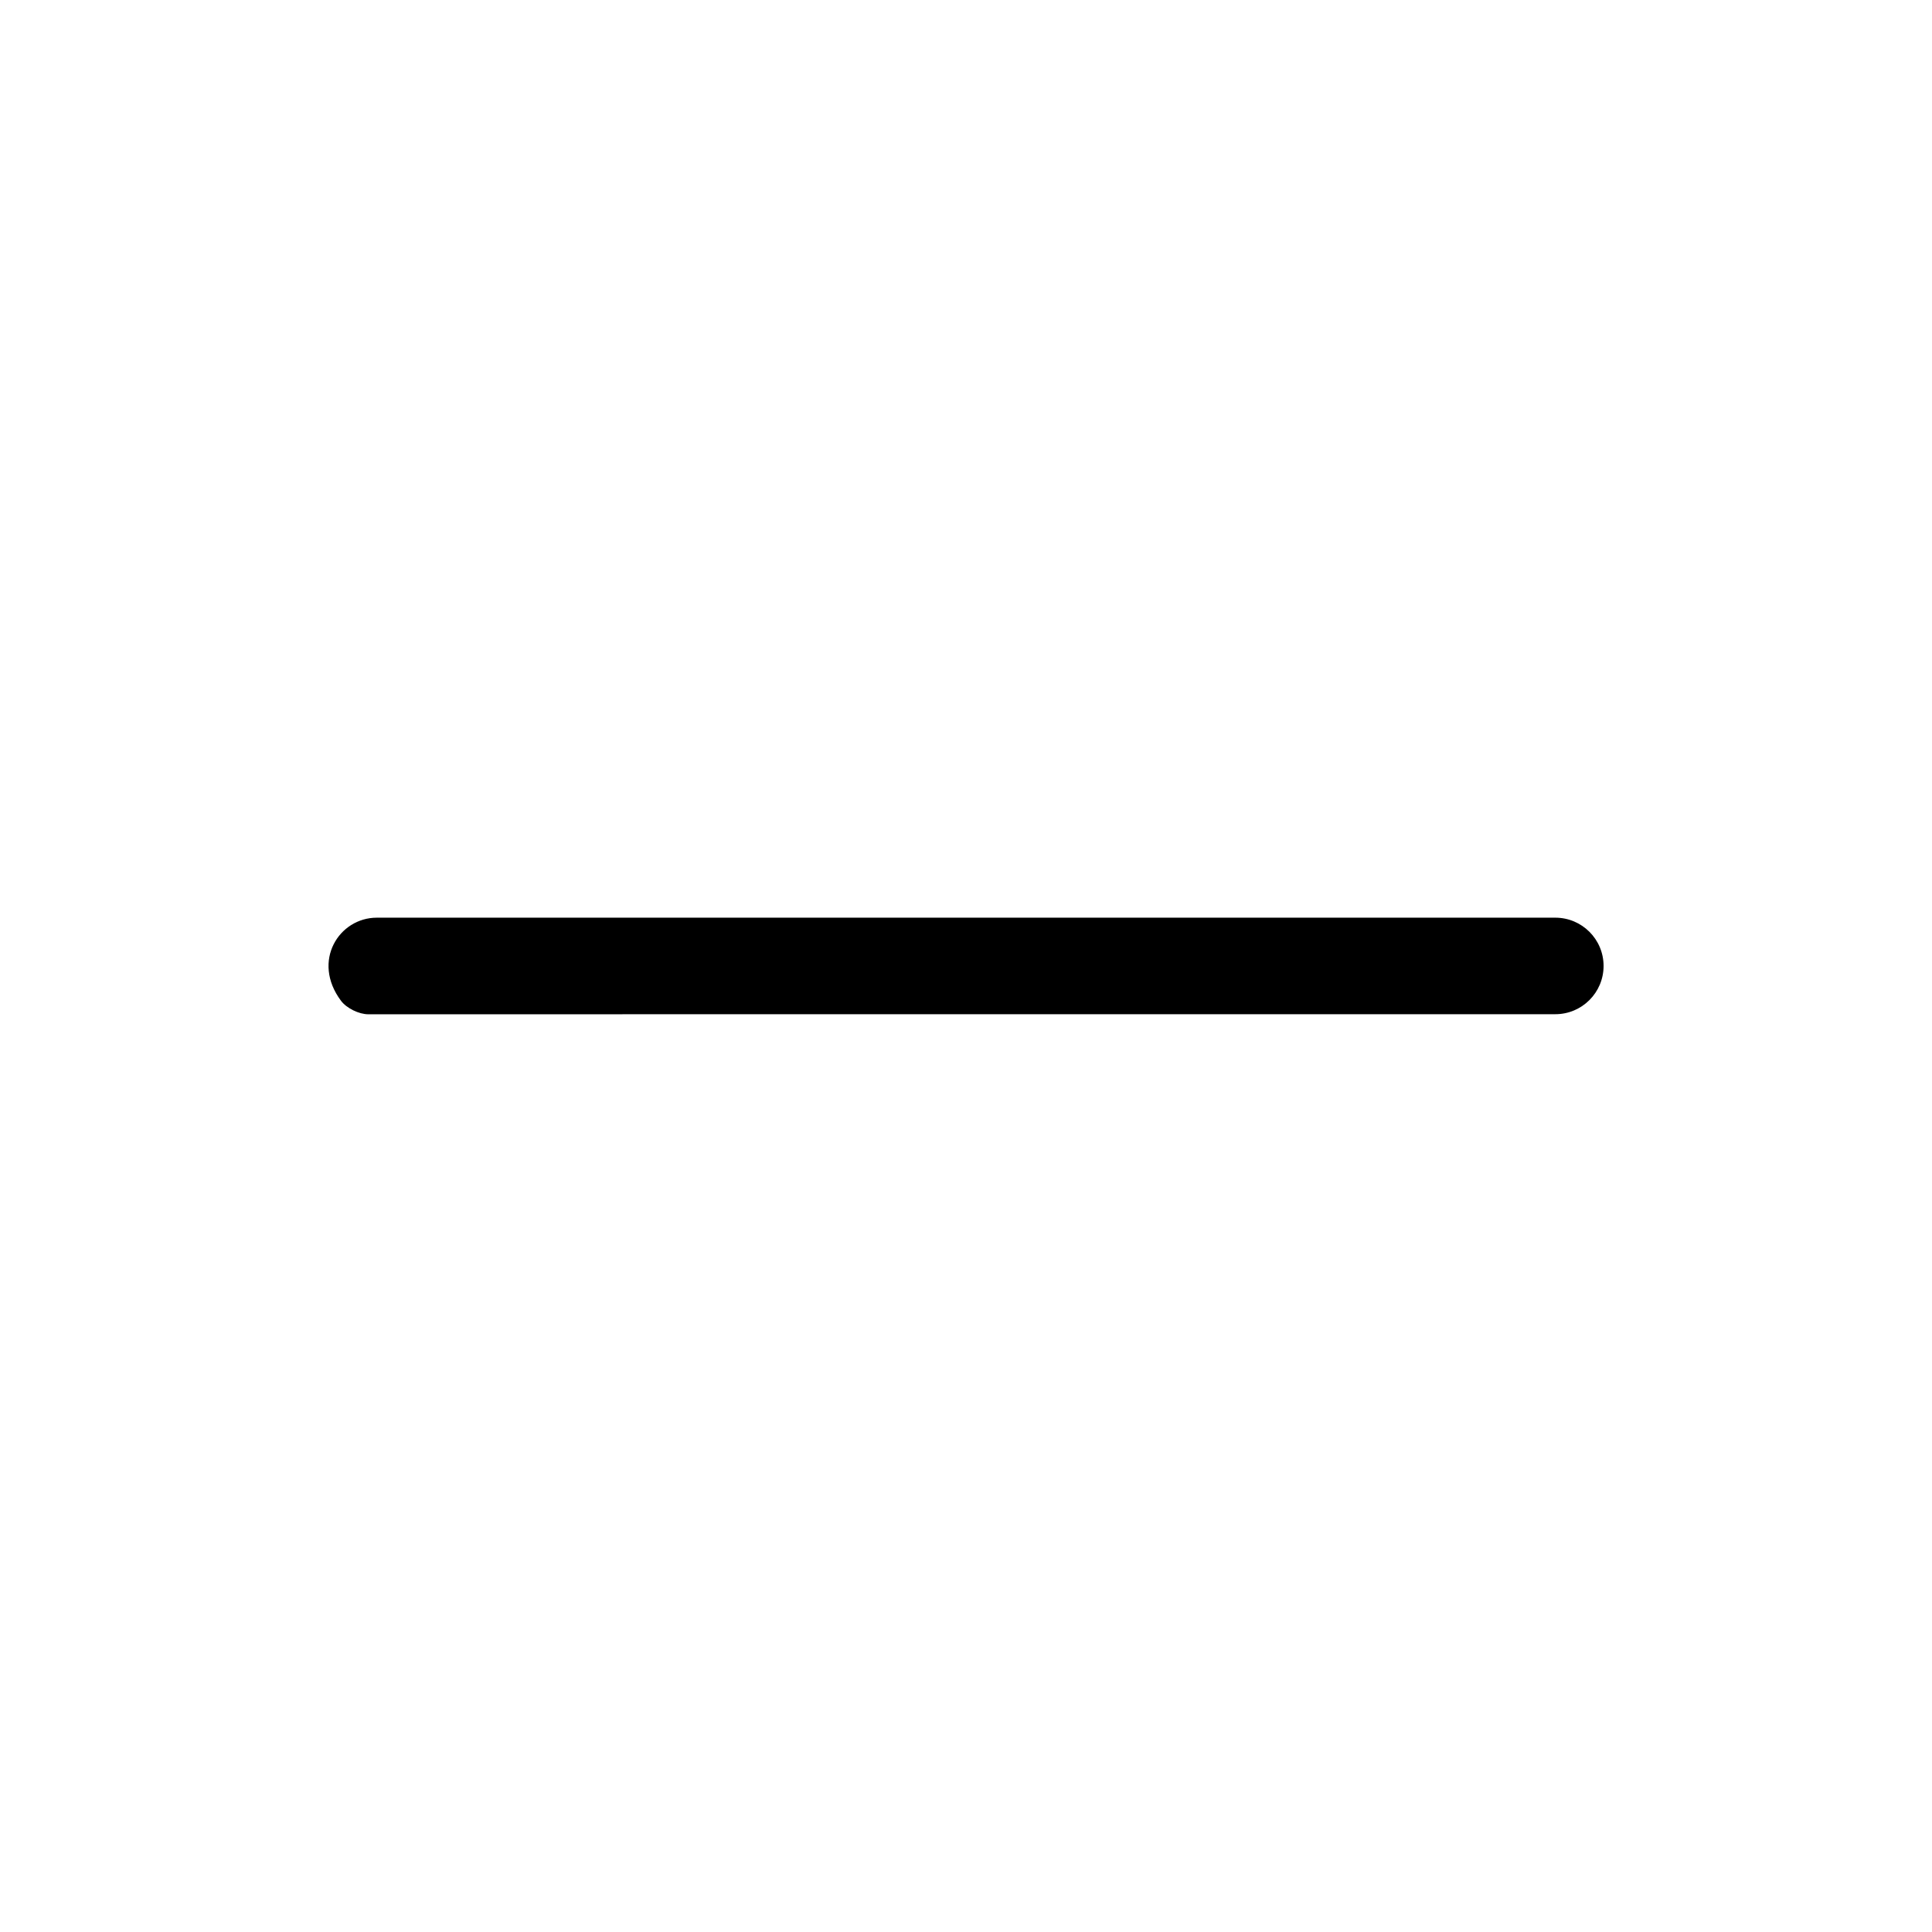
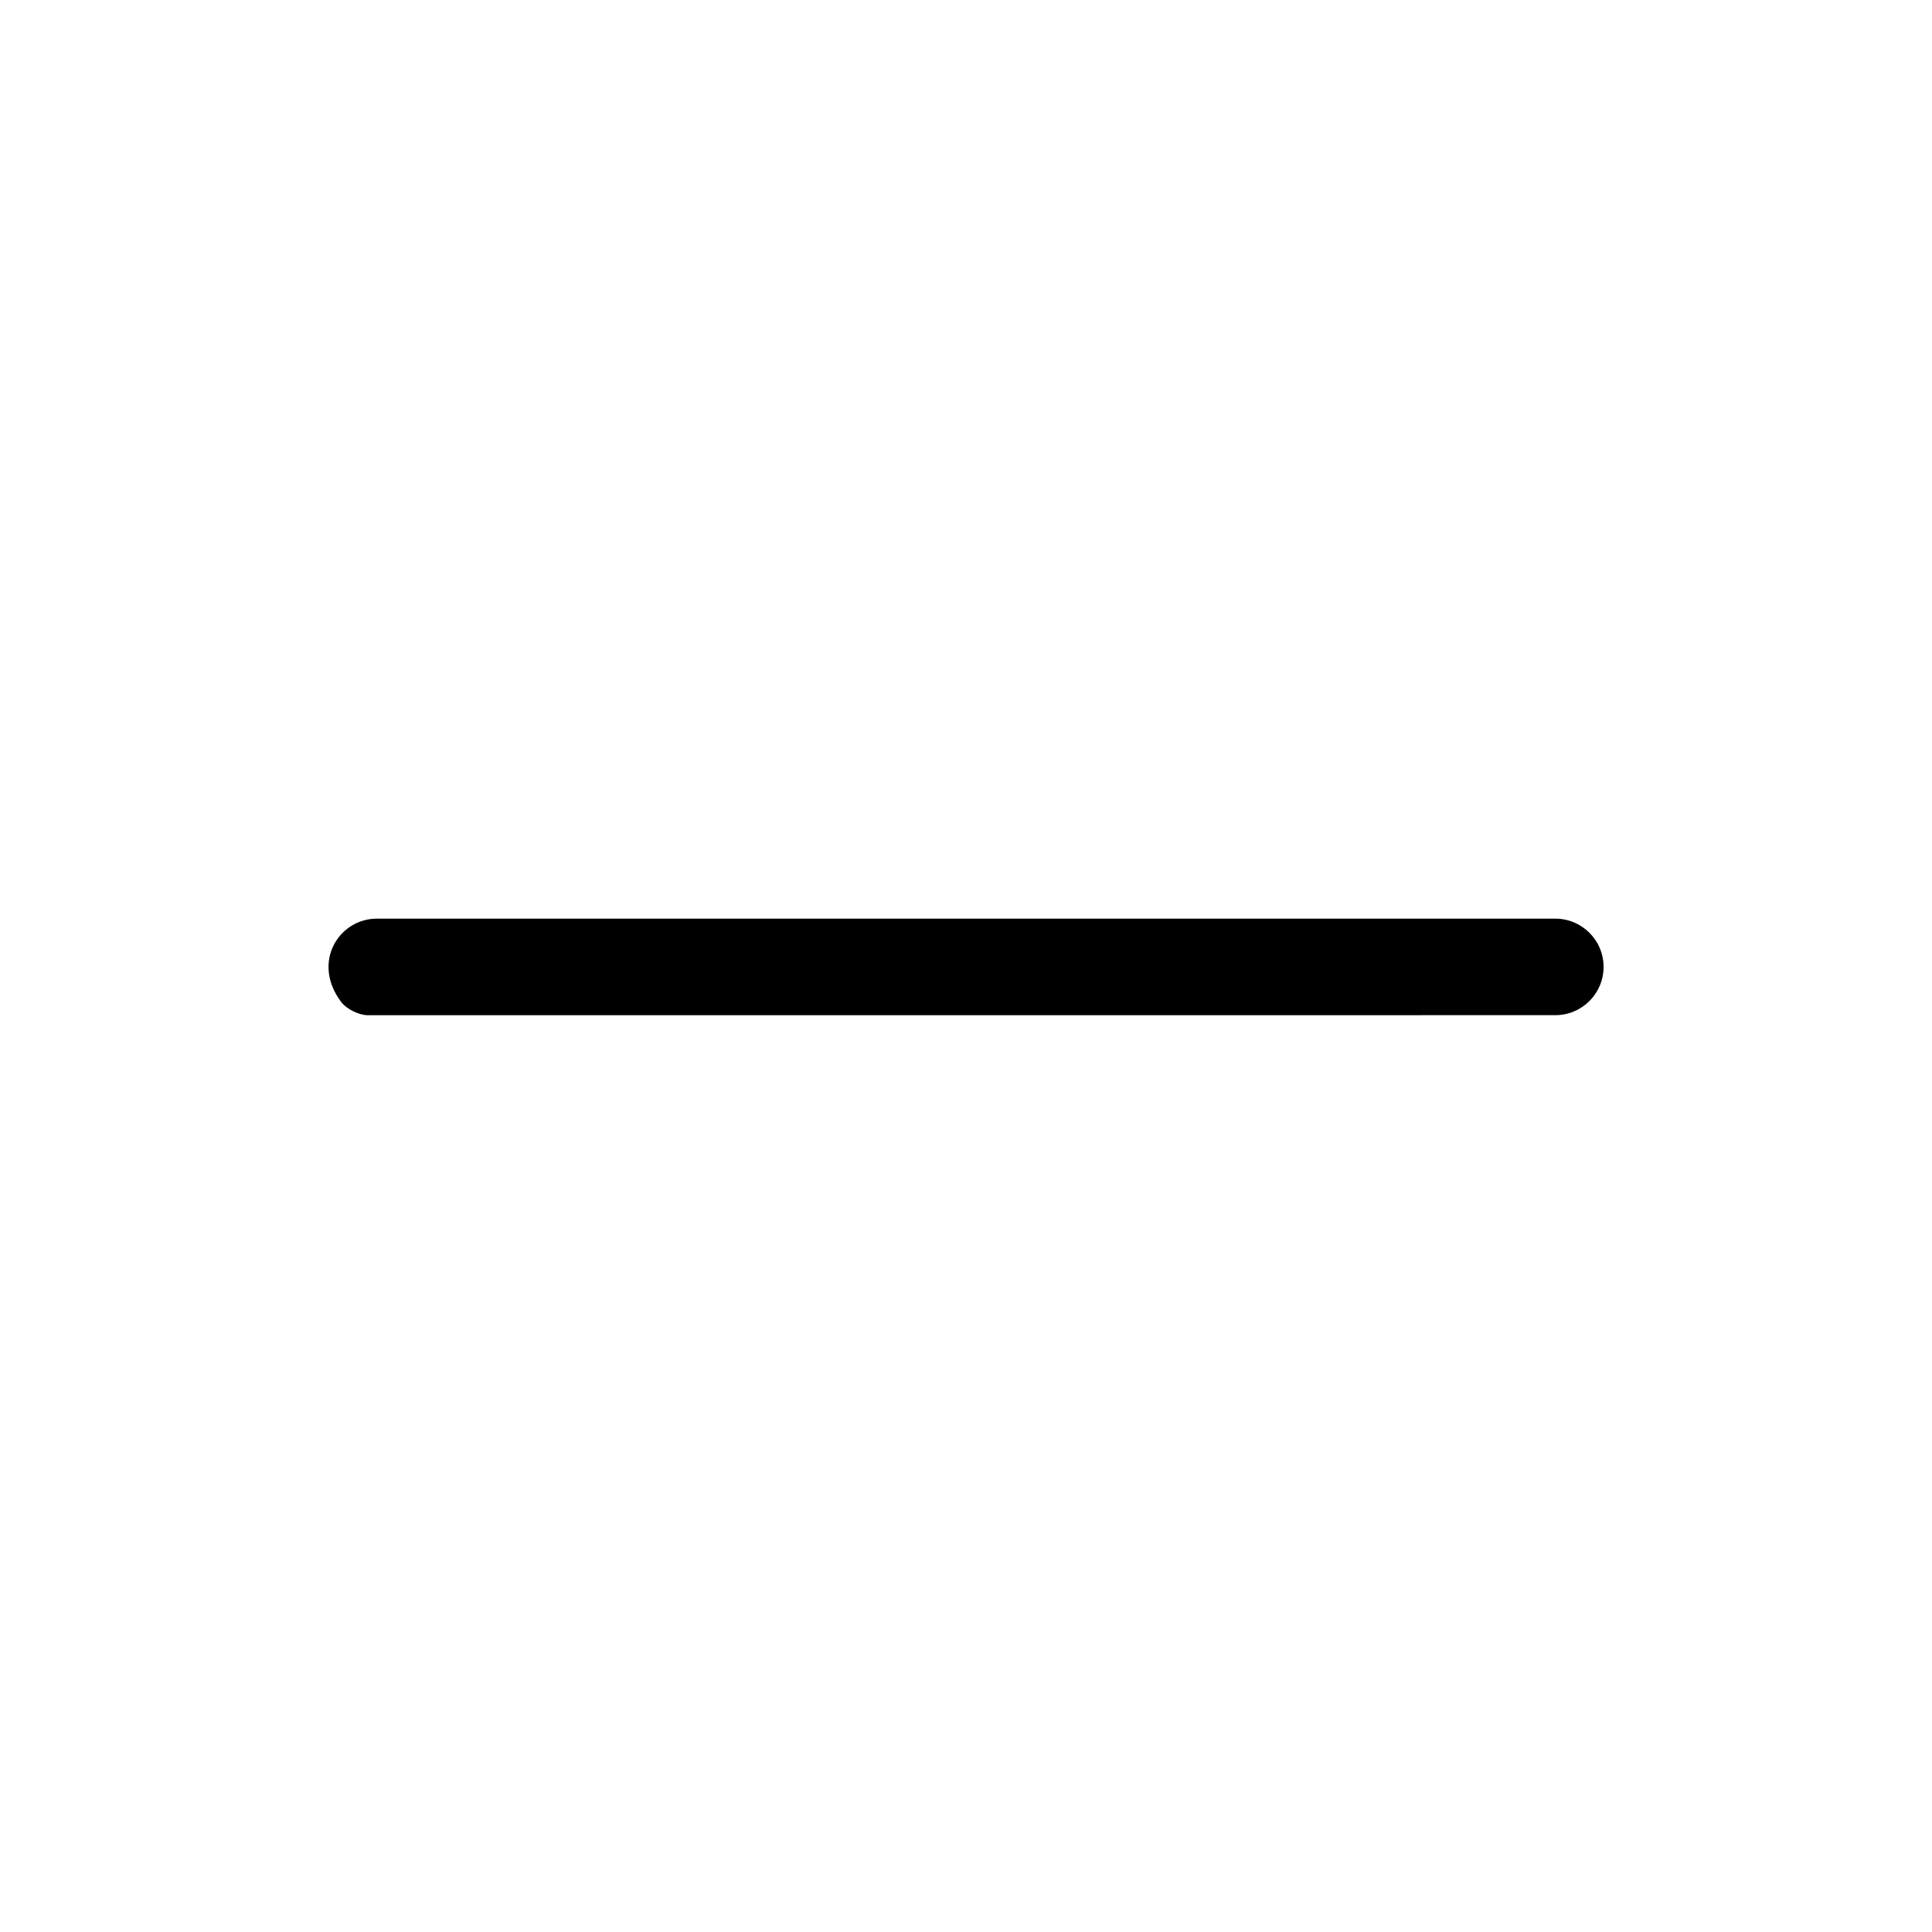
<svg xmlns="http://www.w3.org/2000/svg" id="a" data-name="layer1" viewBox="0 0 1000 1000">
-   <path d="M190.65,524.98l614.38-.03c13.8,0,24.98-11.19,24.98-24.98h0c0-13.8-11.19-24.98-24.98-24.98H195.04c-19.56,0-33.87,22.47-18.55,43,2.9,3.88,9.32,7,14.16,7Z" />
+   <path d="M190.65,525.48l614.38-.03c13.8,0,24.98-11.19,24.98-24.98h0c0-13.8-11.19-24.98-24.98-24.98H195.04c-19.56,0-33.87,22.47-18.55,43,2.9,3.88,9.32,7,14.16,7Z" />
</svg>
